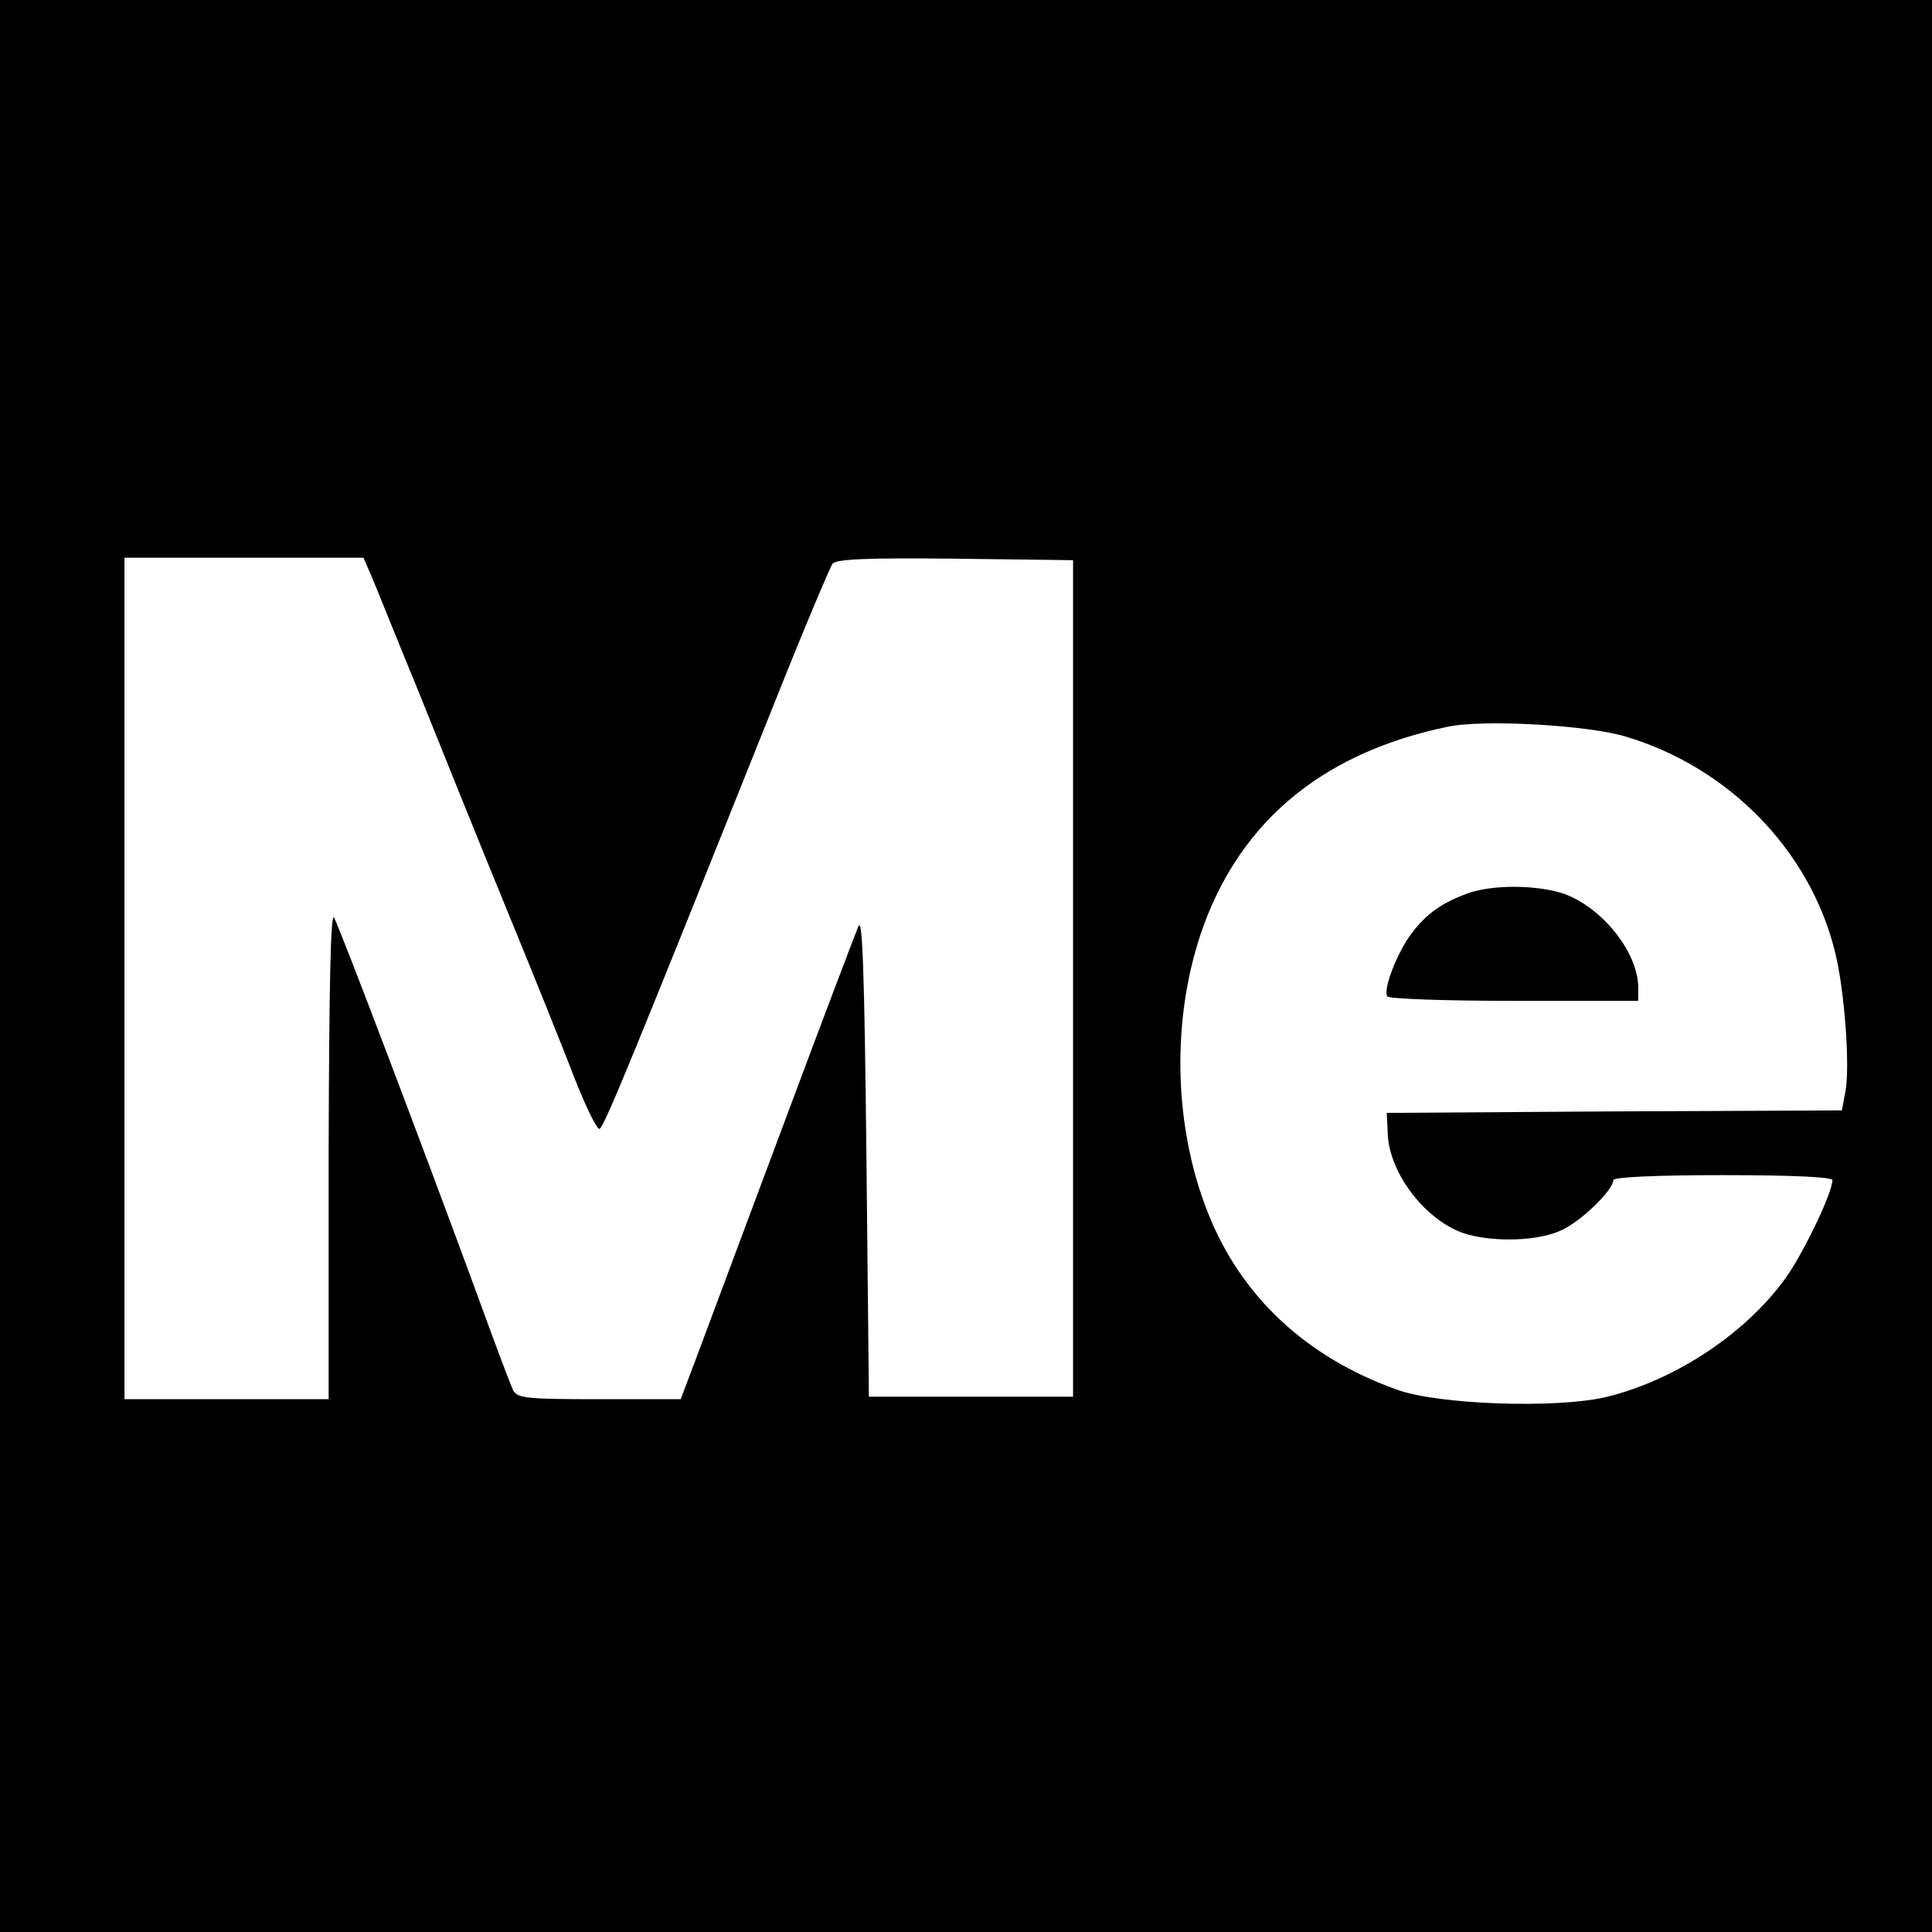
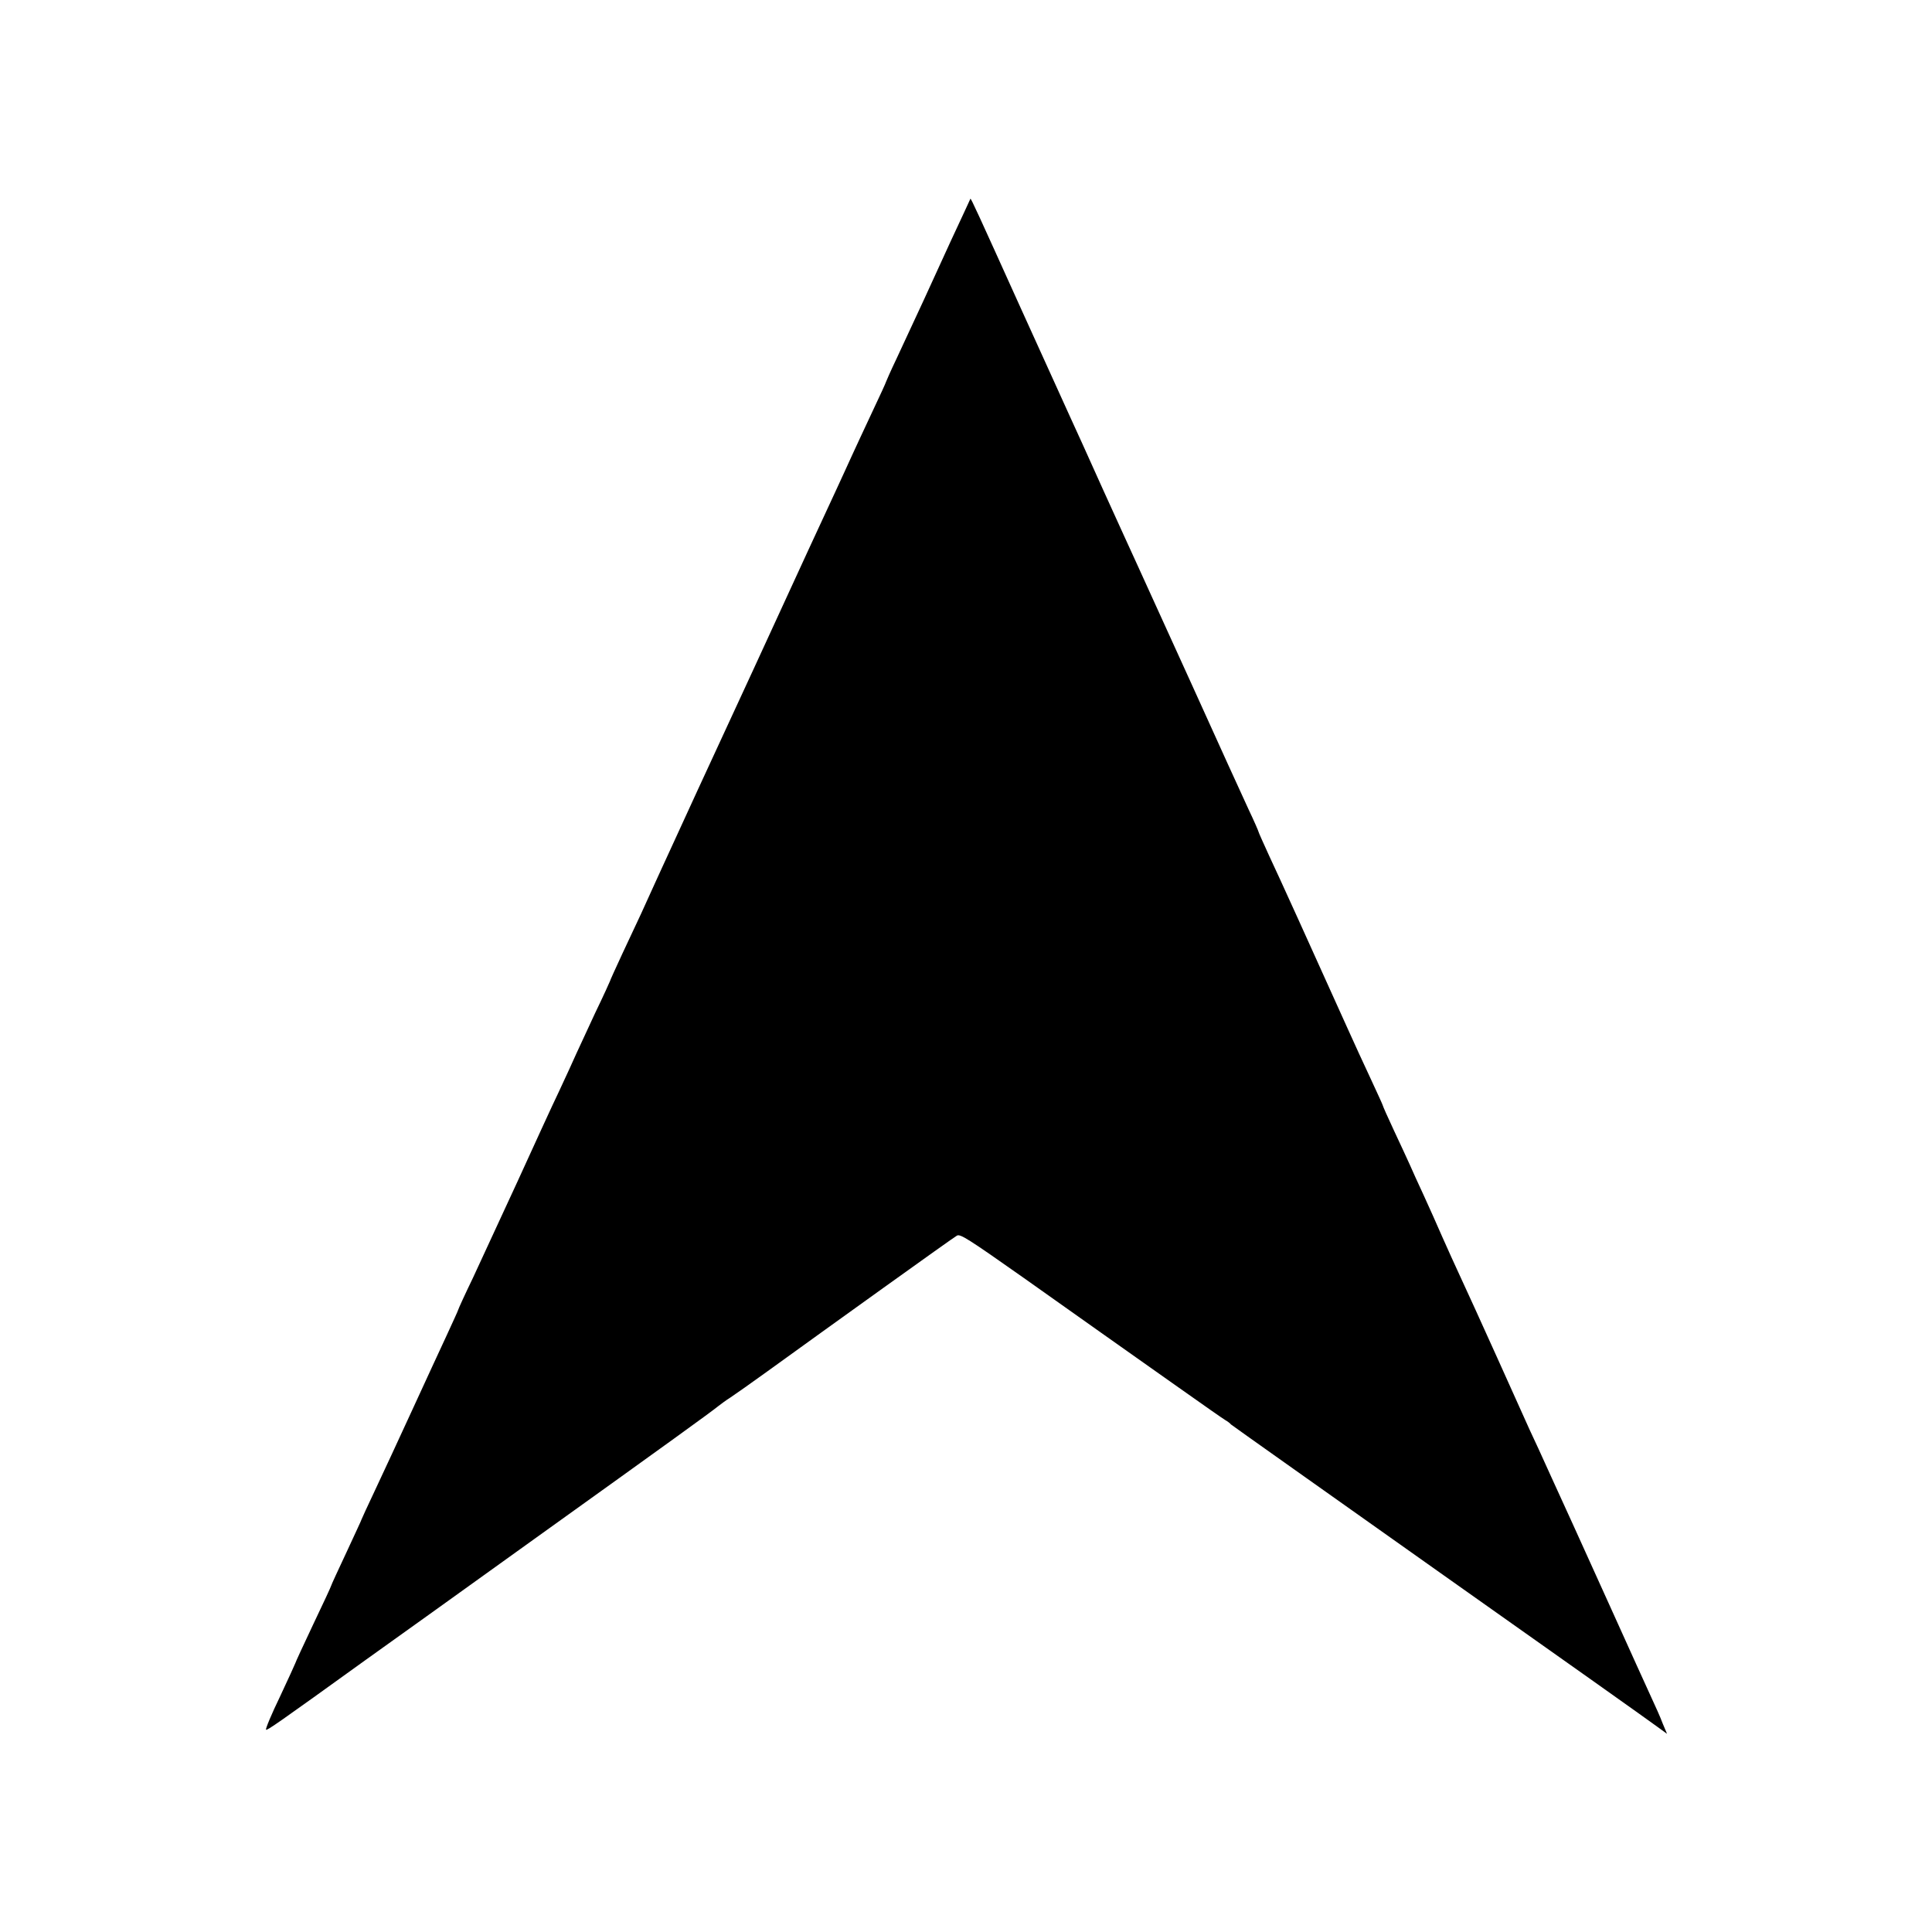
- <svg xmlns="http://www.w3.org/2000/svg" version="1.0" width="388pt" height="388pt" viewBox="0 0 388 388" preserveAspectRatio="xMidYMid meet">
-   <g transform="translate(0,388) scale(0.1,-0.1)" fill="#000000" stroke="none">
-     <path d="M0 1940 l0 -1940 1940 0 1940 0 0 1940 0 1940 -1940 0 -1940 0 0 -1940z m746 783 c9 -21 51 -126 95 -233 43 -107 121 -301 174 -430 53 -129 115 -283 138 -343 23 -59 46 -106 51 -104 9 3 64 137 352 857 58 146 111 271 116 278 8 9 66 12 247 10 l236 -3 0 -840 0 -840 -205 0 -205 0 -5 485 c-4 371 -8 479 -16 460 -6 -14 -75 -196 -153 -405 -78 -209 -156 -417 -173 -463 l-31 -82 -163 0 c-145 0 -164 2 -173 17 -5 10 -36 92 -69 183 -111 303 -281 750 -291 767 -7 13 -10 -133 -11 -474 l0 -493 -205 0 -205 0 0 845 0 845 240 0 240 0 16 -37z m2518 -322 c206 -61 369 -227 420 -428 20 -75 32 -235 22 -286 l-7 -37 -457 -2 -457 -3 2 -42 c3 -82 81 -180 160 -202 58 -16 143 -13 188 8 39 17 105 81 105 101 0 6 85 10 220 10 143 0 220 -4 220 -10 0 -24 -51 -132 -88 -188 -79 -116 -226 -214 -368 -248 -100 -23 -335 -15 -418 15 -183 65 -314 188 -380 355 -74 186 -74 417 0 600 81 199 241 326 479 376 70 16 282 4 359 -19z" />
-     <path d="M2948 2086 c-52 -19 -82 -40 -112 -79 -29 -37 -59 -114 -50 -128 3 -5 117 -9 255 -9 l249 0 0 28 c-1 70 -72 159 -149 187 -53 18 -143 19 -193 1z" />
+ <svg xmlns="http://www.w3.org/2000/svg" version="1.0" width="700pt" height="700pt" viewBox="0 0 700 700" preserveAspectRatio="xMidYMid meet">
+   <g transform="translate(0,700) scale(0.1,-0.1)" fill="#000000" stroke="none">
+     <path d="M3445 6127 c-70 -154 -125 -273 -196 -425 -22 -46 -39 -85 -39 -86 0 -2 -22 -50 -49 -107 -27 -57 -60 -129 -74 -159 -14 -30 -38 -84 -55 -120 -17 -36 -153 -330 -302 -655 -150 -324 -286 -619 -302 -655 -17 -36 -41 -90 -55 -120 -34 -76 -63 -139 -117 -253 -25 -54 -46 -100 -46 -102 0 -1 -24 -54 -54 -116 -29 -63 -60 -130 -69 -149 -8 -19 -36 -79 -61 -133 -26 -54 -94 -203 -152 -330 -59 -128 -131 -283 -160 -346 -30 -62 -54 -115 -54 -117 0 -2 -19 -43 -41 -91 -23 -49 -79 -171 -126 -273 -47 -102 -107 -232 -134 -289 -27 -57 -49 -105 -49 -106 0 -2 -25 -55 -55 -120 -30 -64 -55 -118 -55 -120 0 -2 -29 -65 -65 -140 -36 -76 -65 -139 -65 -141 0 -1 -25 -56 -55 -120 -31 -64 -54 -119 -51 -121 3 -4 45 25 357 250 86 61 363 260 615 441 491 352 639 459 666 481 9 7 29 22 45 32 15 10 75 52 133 94 213 154 675 486 687 492 12 7 39 -10 242 -153 81 -58 482 -341 537 -380 140 -99 179 -126 193 -135 9 -5 18 -12 21 -16 3 -3 345 -245 760 -539 415 -293 770 -545 787 -558 l33 -24 -16 38 c-8 22 -27 64 -41 94 -14 30 -79 174 -145 320 -142 313 -144 319 -218 480 -31 69 -66 145 -78 170 -11 25 -64 142 -117 260 -53 118 -113 249 -132 290 -19 41 -50 109 -68 150 -18 41 -48 109 -67 150 -19 41 -42 91 -50 110 -9 19 -34 75 -57 123 -23 49 -41 90 -41 92 0 2 -20 45 -44 97 -24 51 -62 134 -84 183 -136 302 -249 551 -283 623 -21 46 -39 86 -39 88 0 2 -16 39 -36 81 -20 43 -113 247 -206 453 -94 206 -183 402 -198 435 -15 33 -71 155 -123 270 -52 116 -106 235 -120 265 -14 30 -93 206 -177 390 -159 352 -181 400 -184 400 0 -1 -32 -69 -71 -153z" />
  </g>
</svg>
